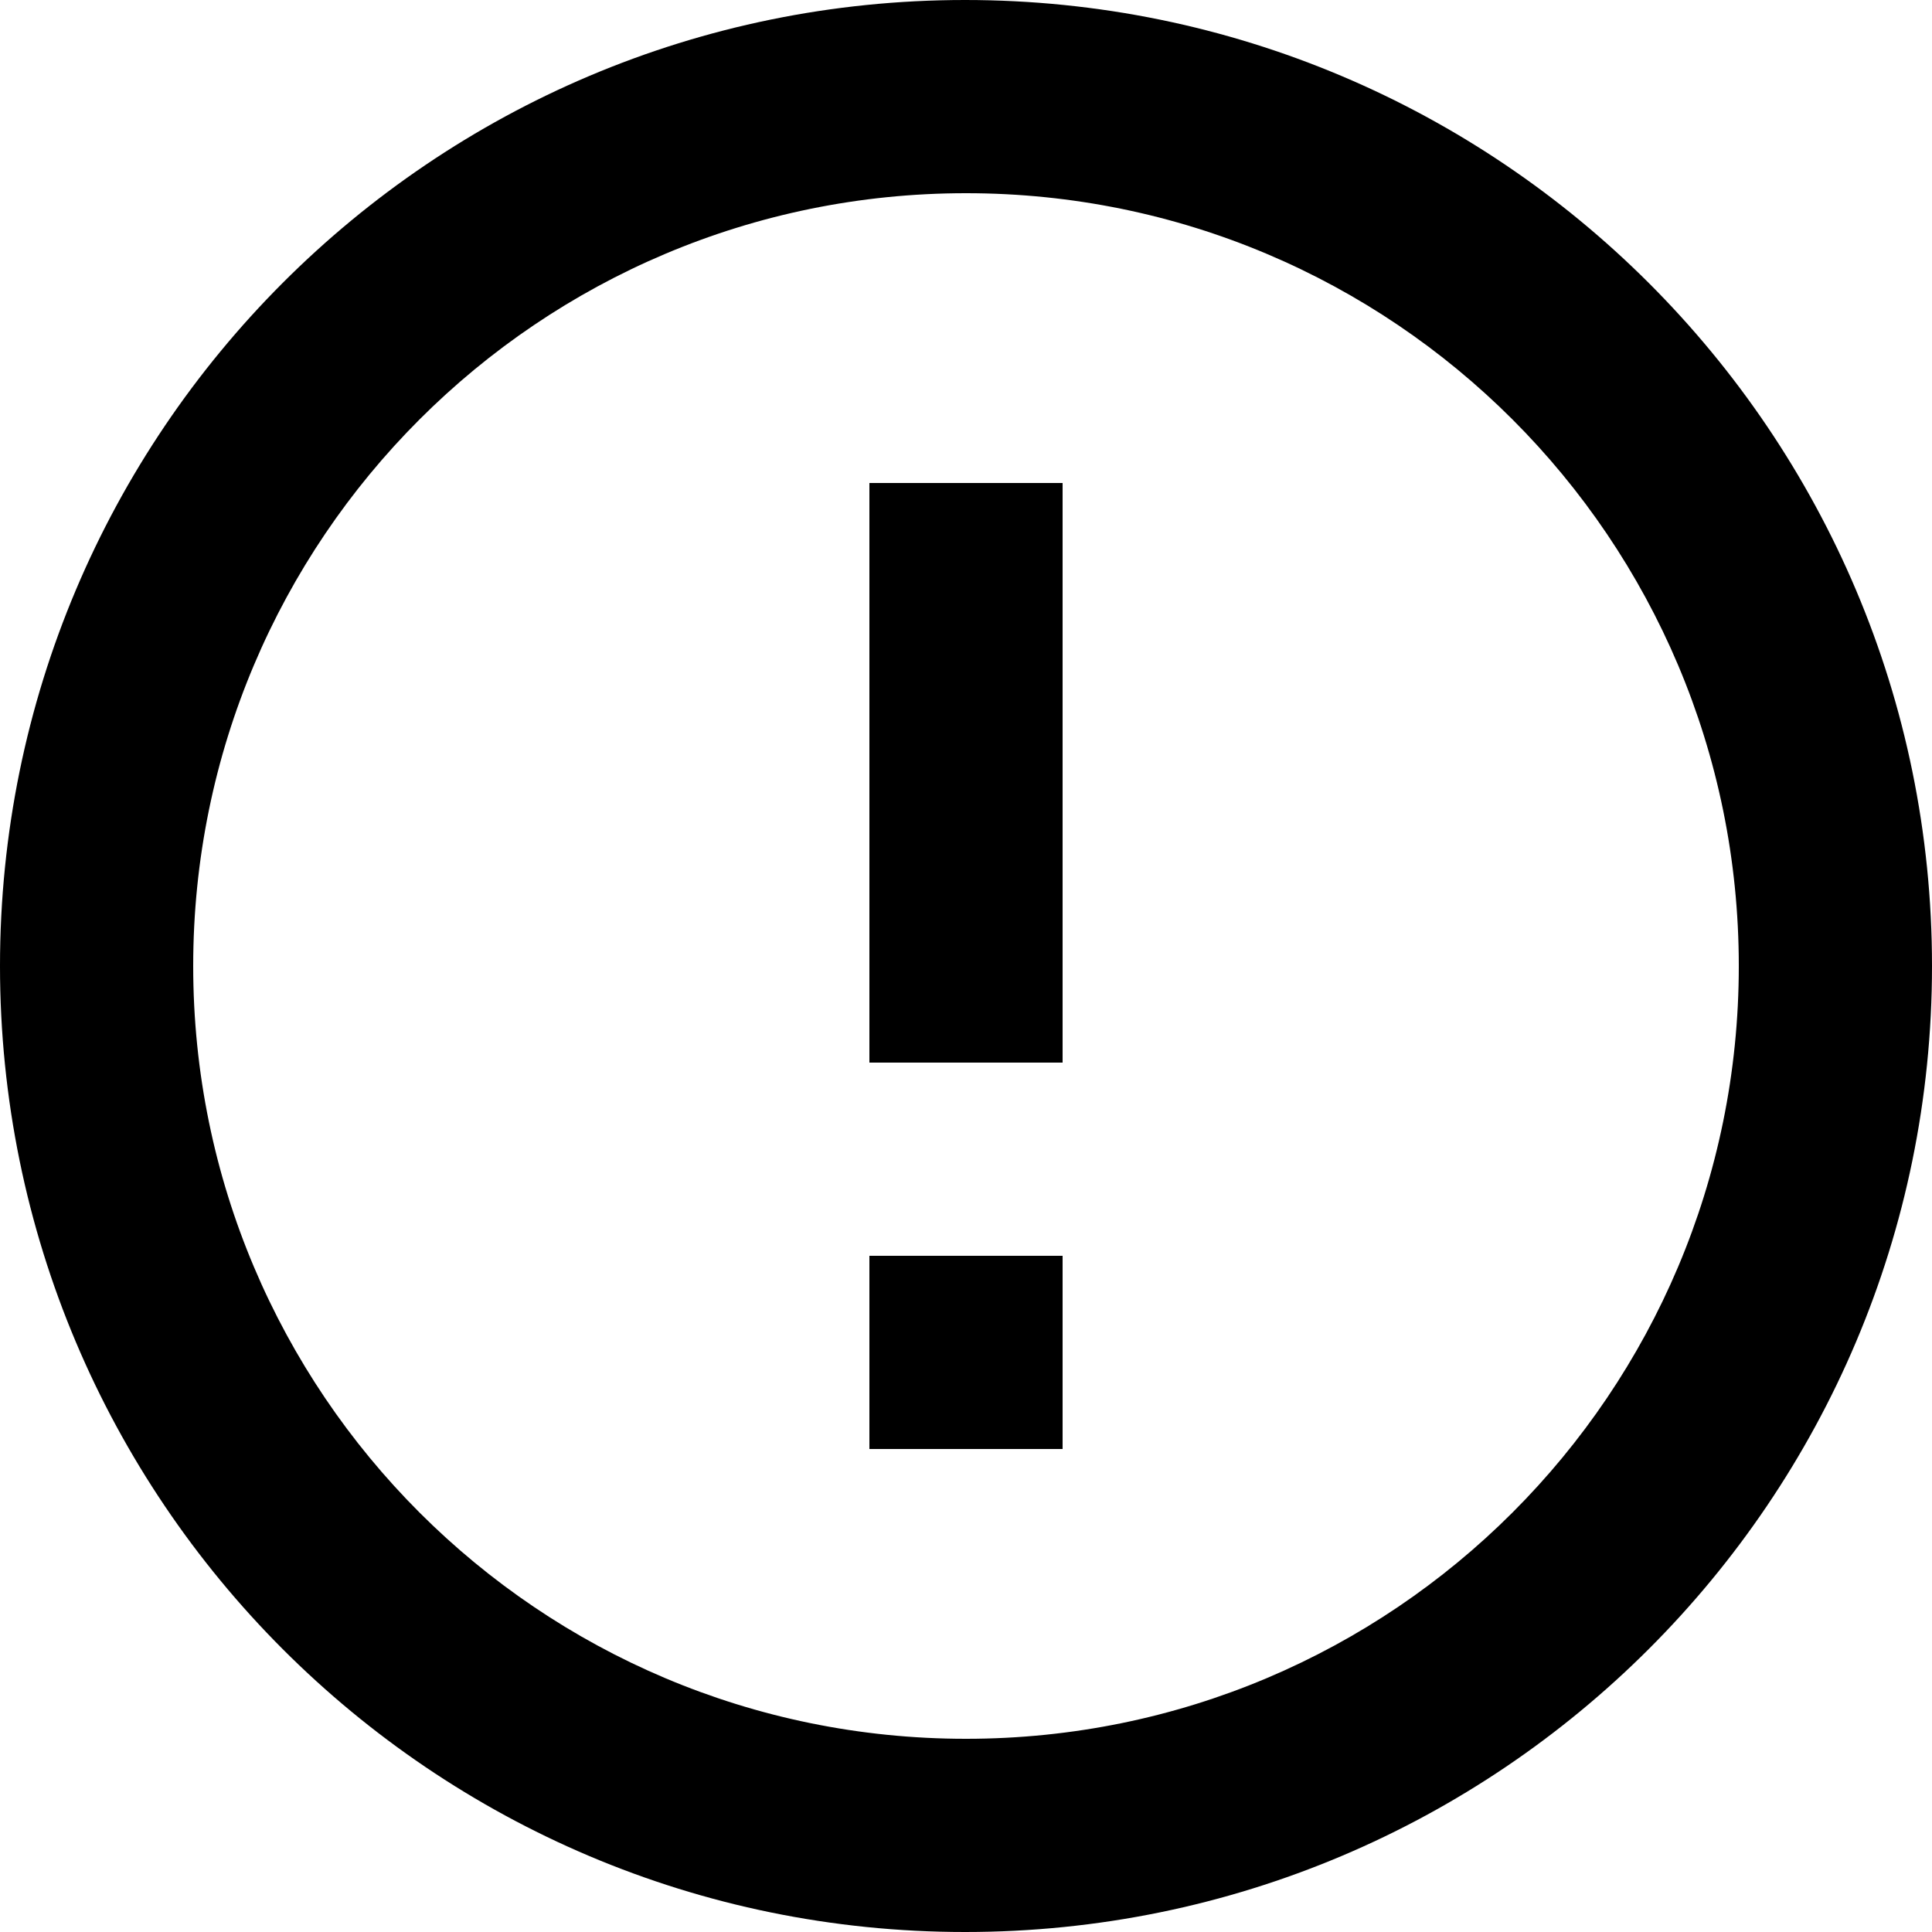
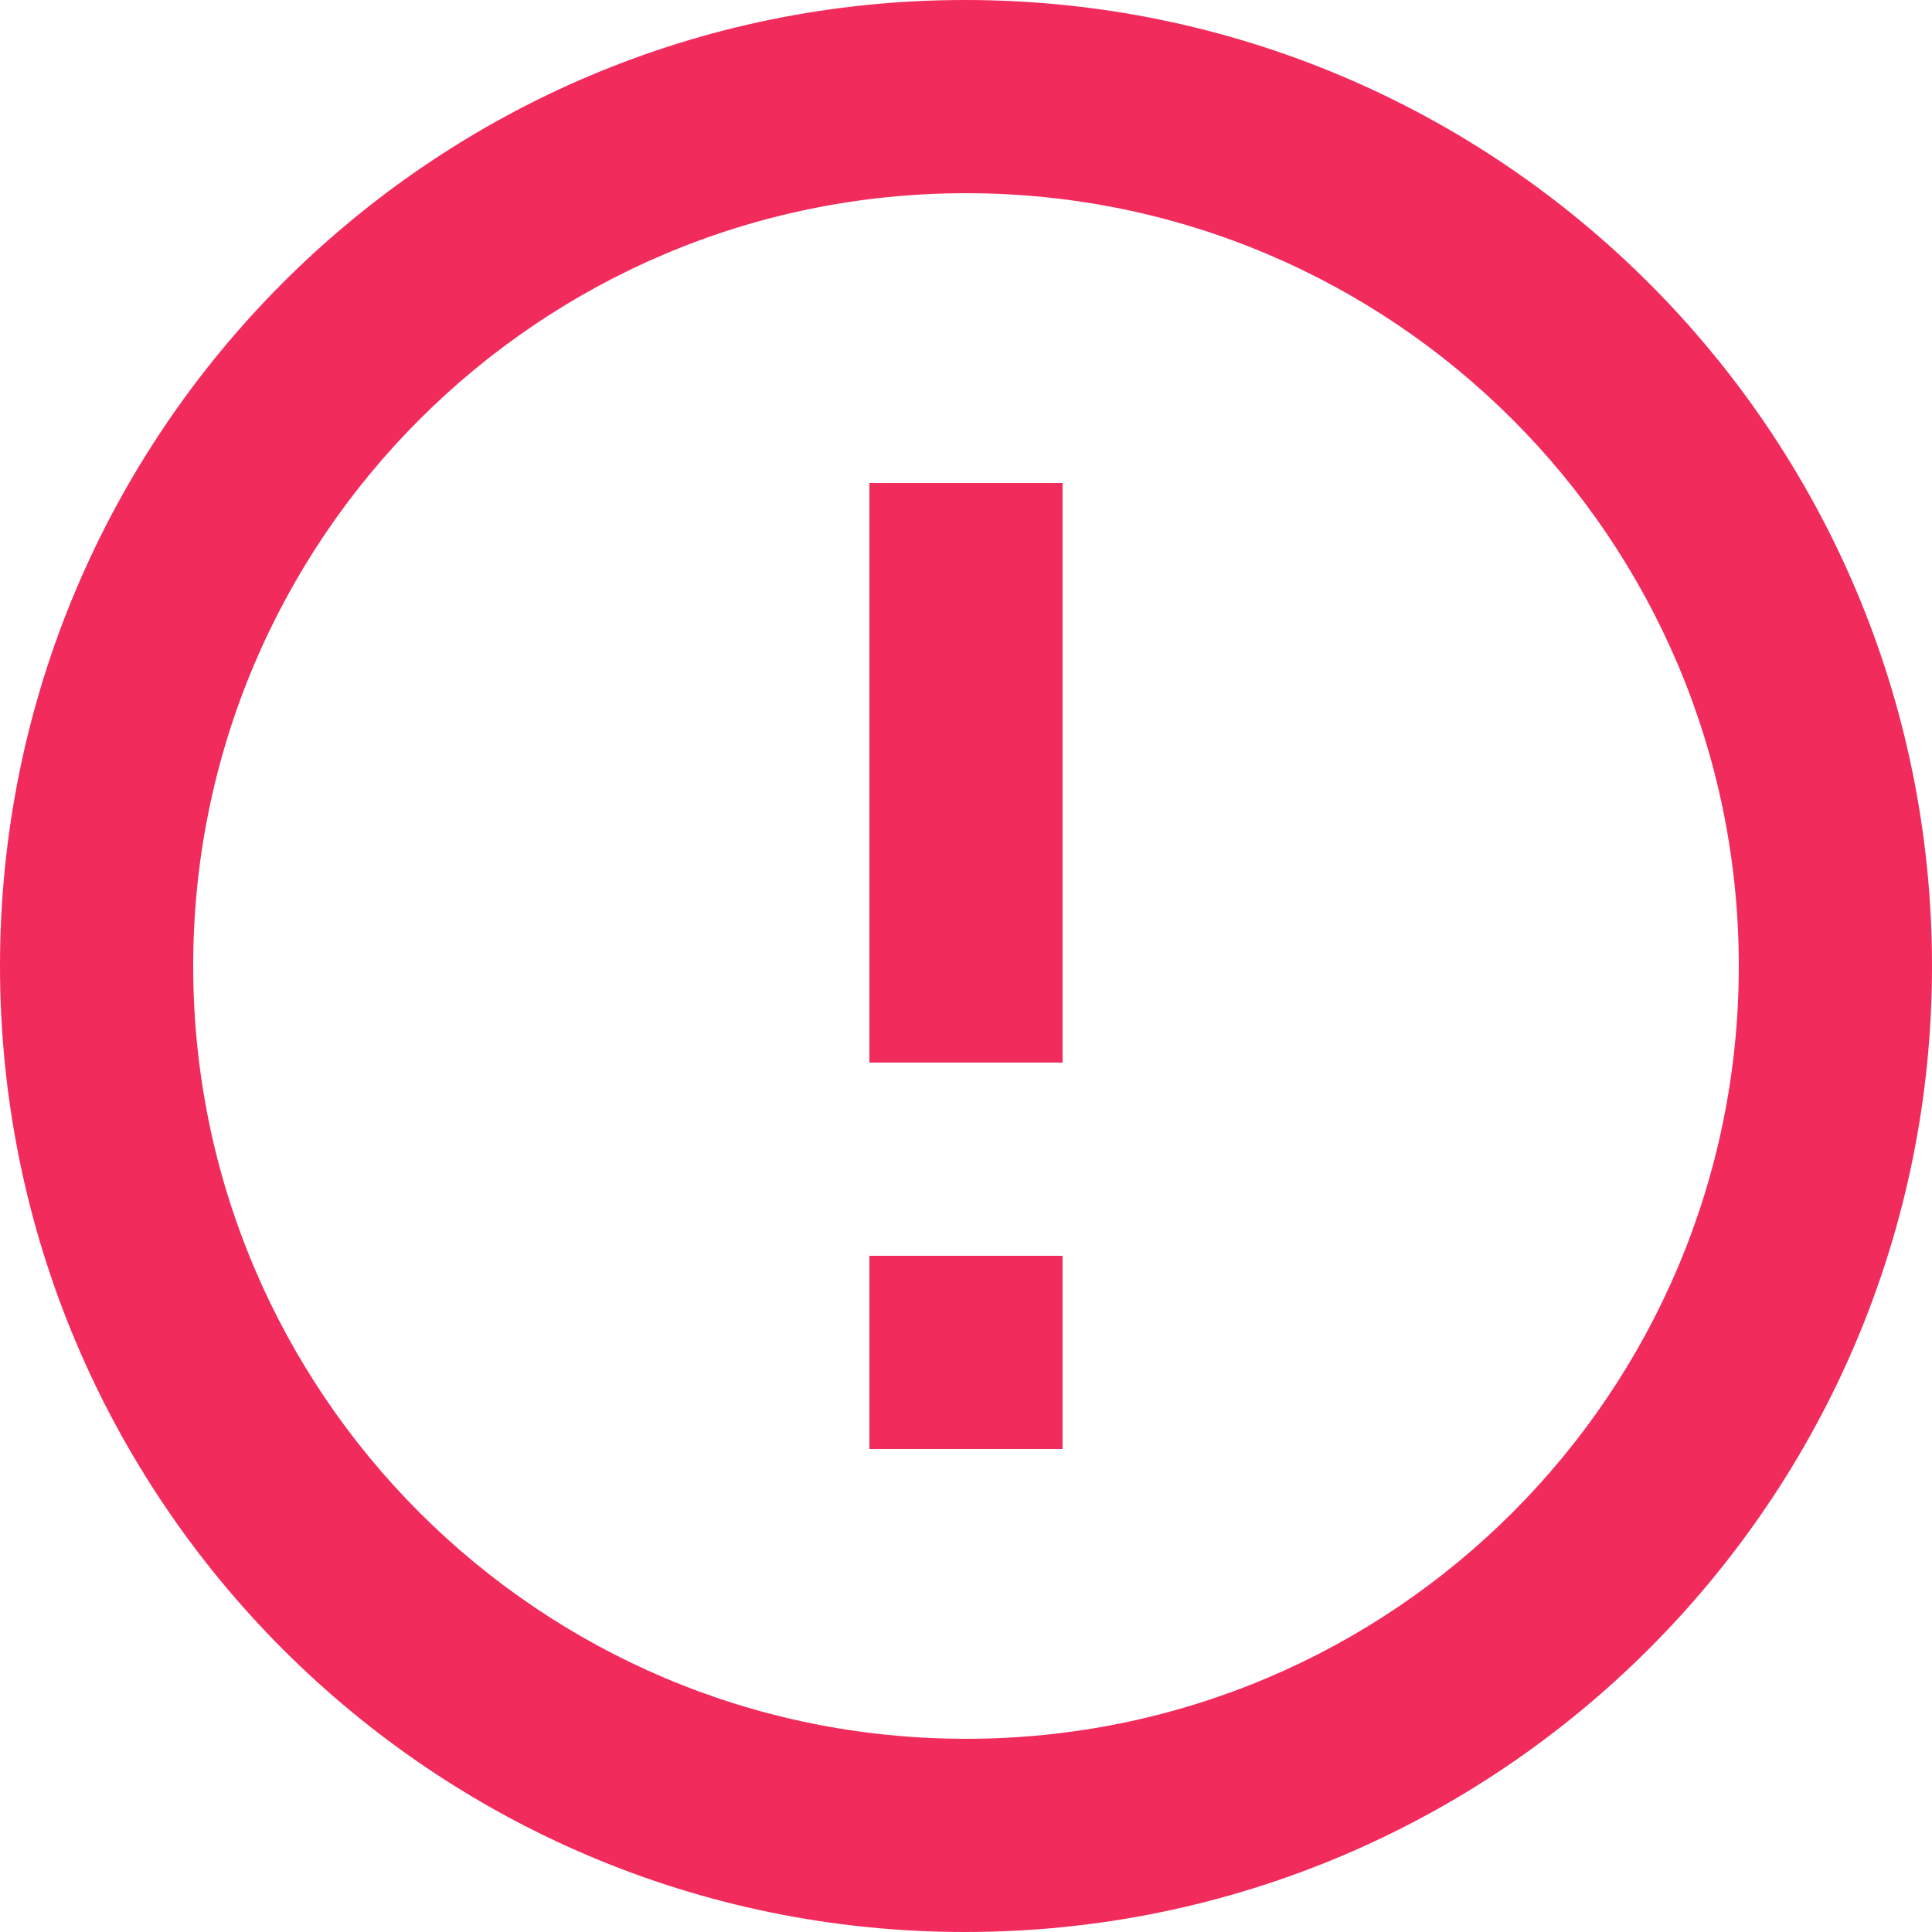
<svg xmlns="http://www.w3.org/2000/svg" width="20px" height="20px" viewBox="0 0 20 20" version="1.1">
  <g id="Spex" stroke="none" stroke-width="1" fill="none" fill-rule="evenodd">
-     <g id="ICONZZZ" transform="translate(-236, -100)" fill="#000000">
+     <g id="ICONZZZ" transform="translate(-236, -100)" fill="#f22b5d">
      <path d="M246,118 C241.58,118 238,114.42 238,110 C238,105.58 241.58,102 246,102 C250.42,102 254,105.58 254,110 C254,114.42 250.42,118 246,118 Z M245.99,100 C240.47,100 236,104.48 236,110 C236,115.52 240.47,120 245.99,120 C251.52,120 256,115.52 256,110 C256,104.48 251.52,100 245.99,100 Z M245,111 L247,111 L247,105 L245,105 L245,111 Z M245,115 L247,115 L247,113 L245,113 L245,115 Z" id="Fill-1" />
    </g>
  </g>
</svg>
